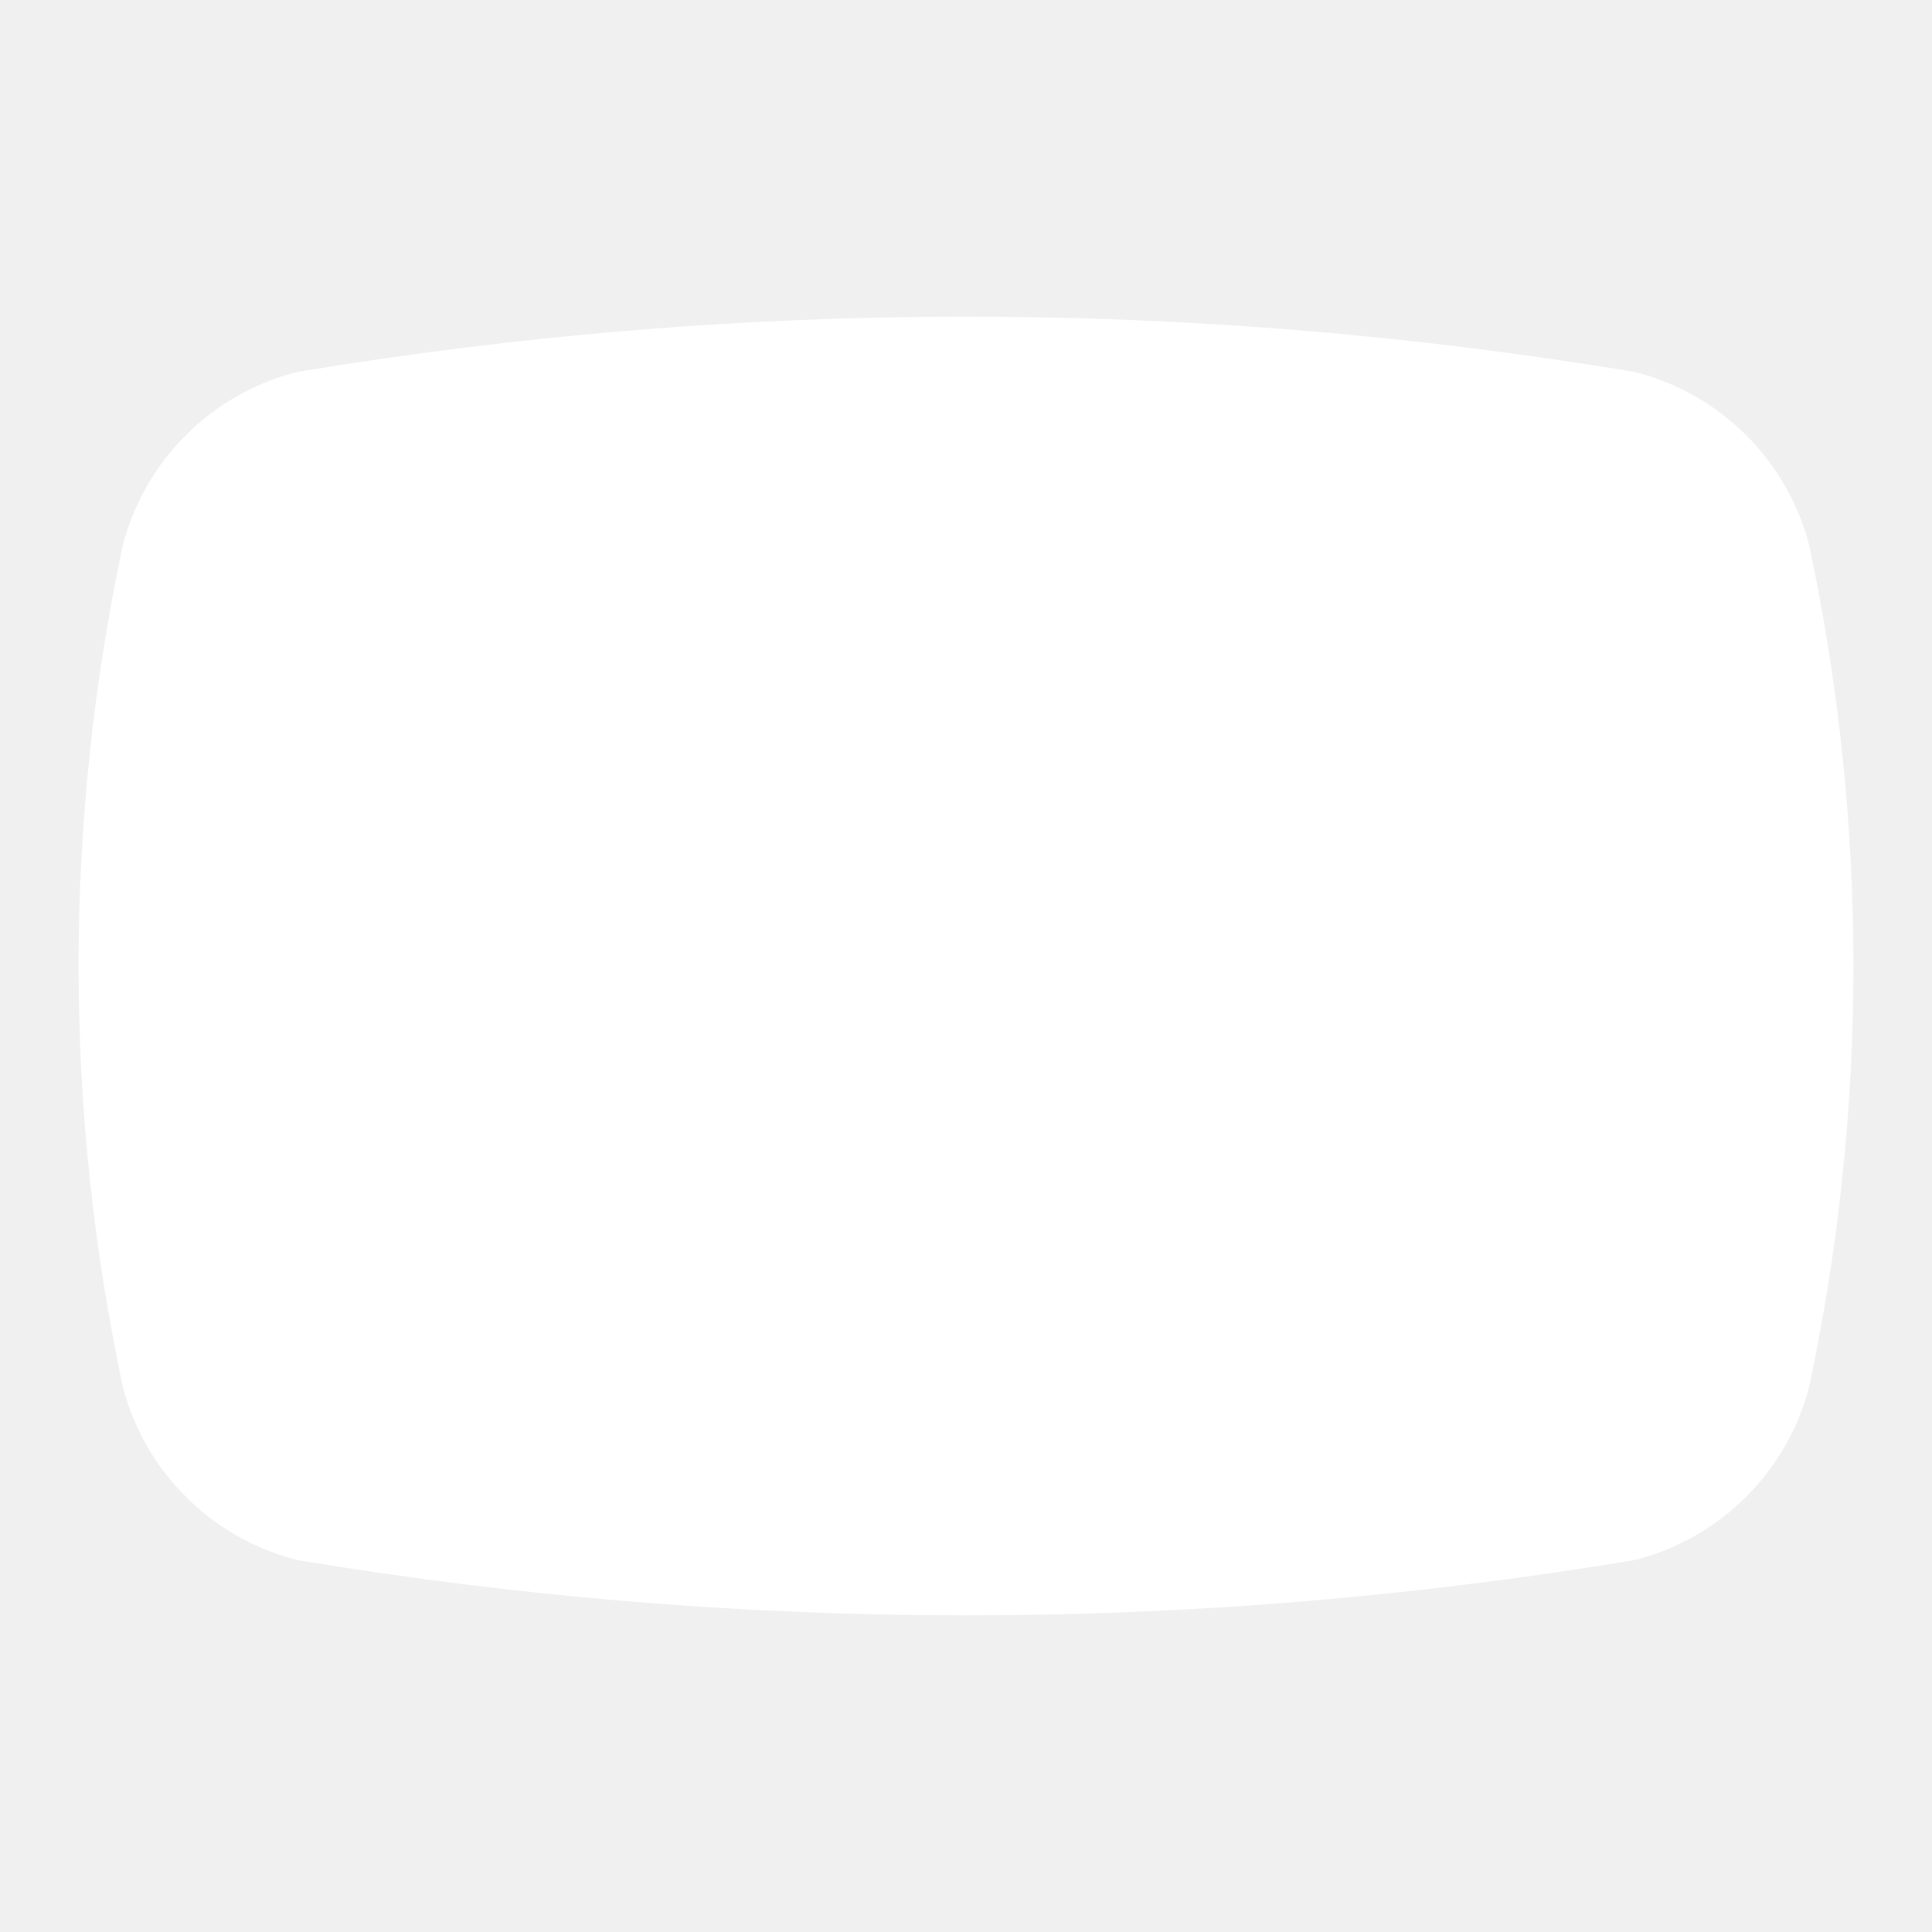
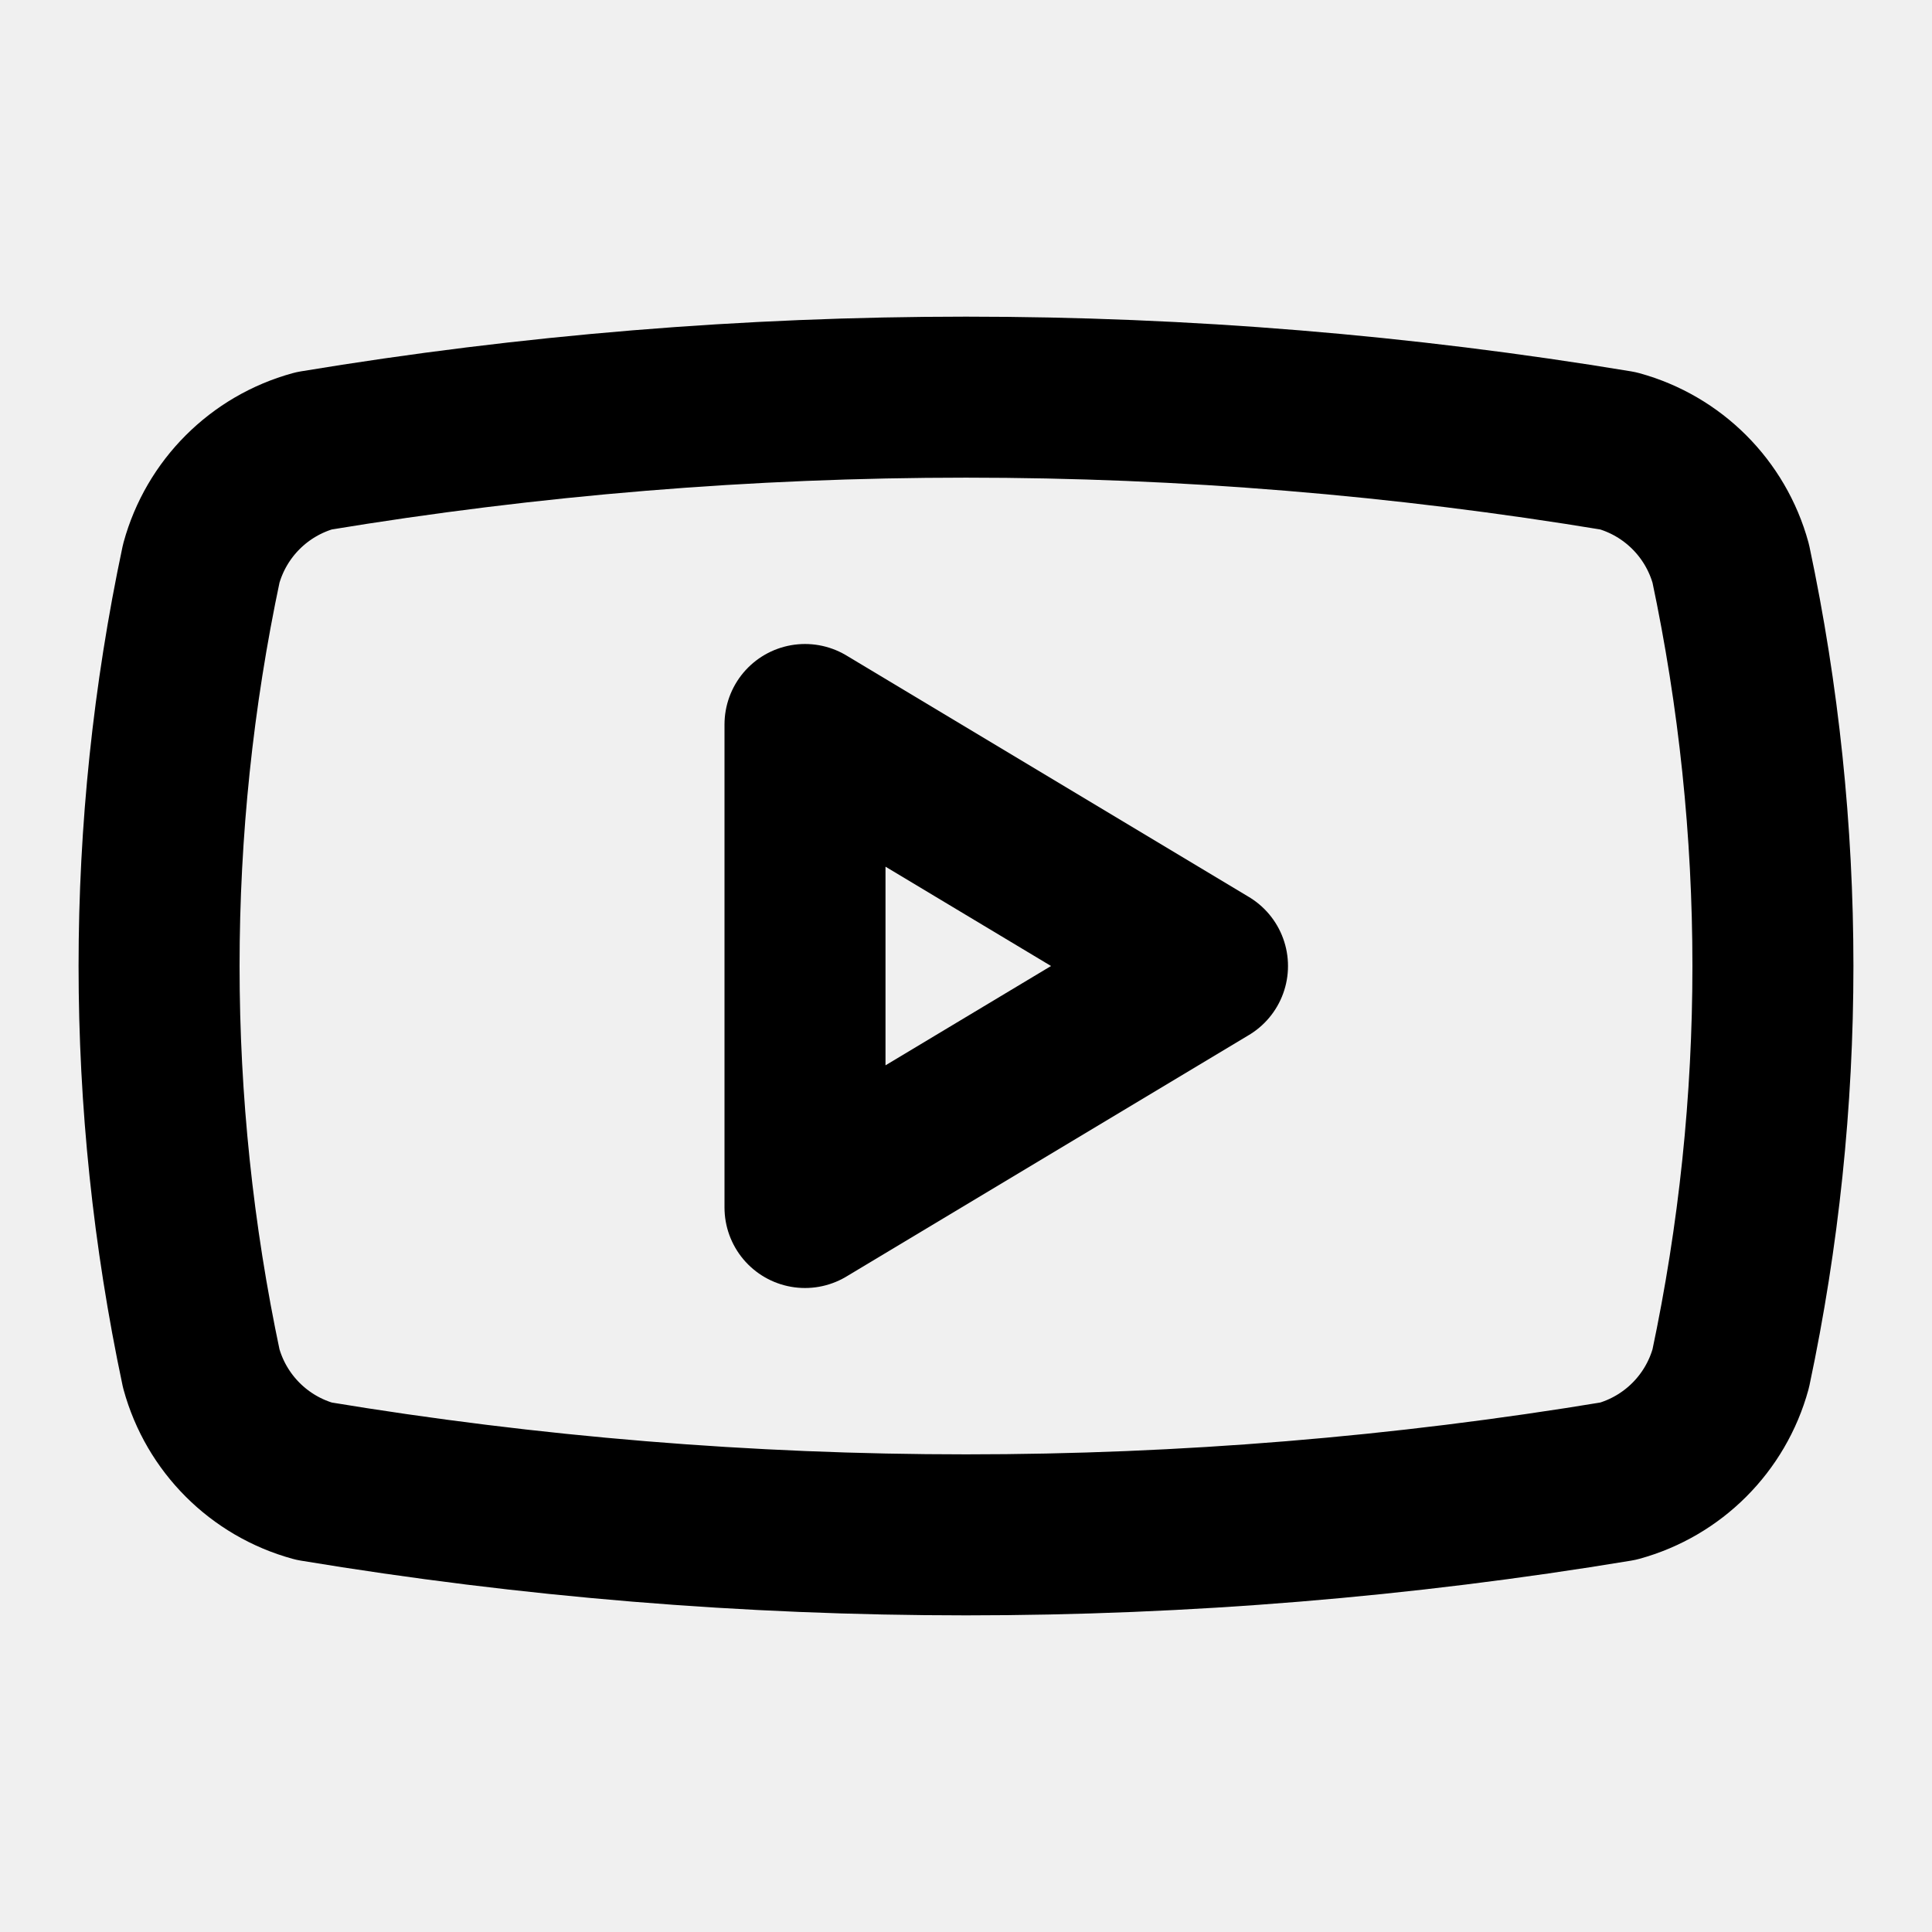
- <svg xmlns="http://www.w3.org/2000/svg" width="24" height="24" viewBox="0 0 24 24" fill="white" stroke="white" stroke-width="2" stroke-linecap="round" stroke-linejoin="round" class="lucide lucide-youtube-icon lucide-youtube">
+ <svg xmlns="http://www.w3.org/2000/svg" width="24" height="24" viewBox="0 0 24 24" fill="none" stroke="currentColor" stroke-width="2" stroke-linecap="round" stroke-linejoin="round" class="lucide lucide-youtube-icon lucide-youtube">
  <path d="M2.5 17a24.12 24.12 0 0 1 0-10 2 2 0 0 1 1.4-1.4 49.56 49.56 0 0 1 16.2 0A2 2 0 0 1 21.5 7a24.12 24.12 0 0 1 0 10 2 2 0 0 1-1.4 1.4 49.55 49.55 0 0 1-16.2 0A2 2 0 0 1 2.5 17" />
  <path d="m10 15 5-3-5-3z" />
</svg>
